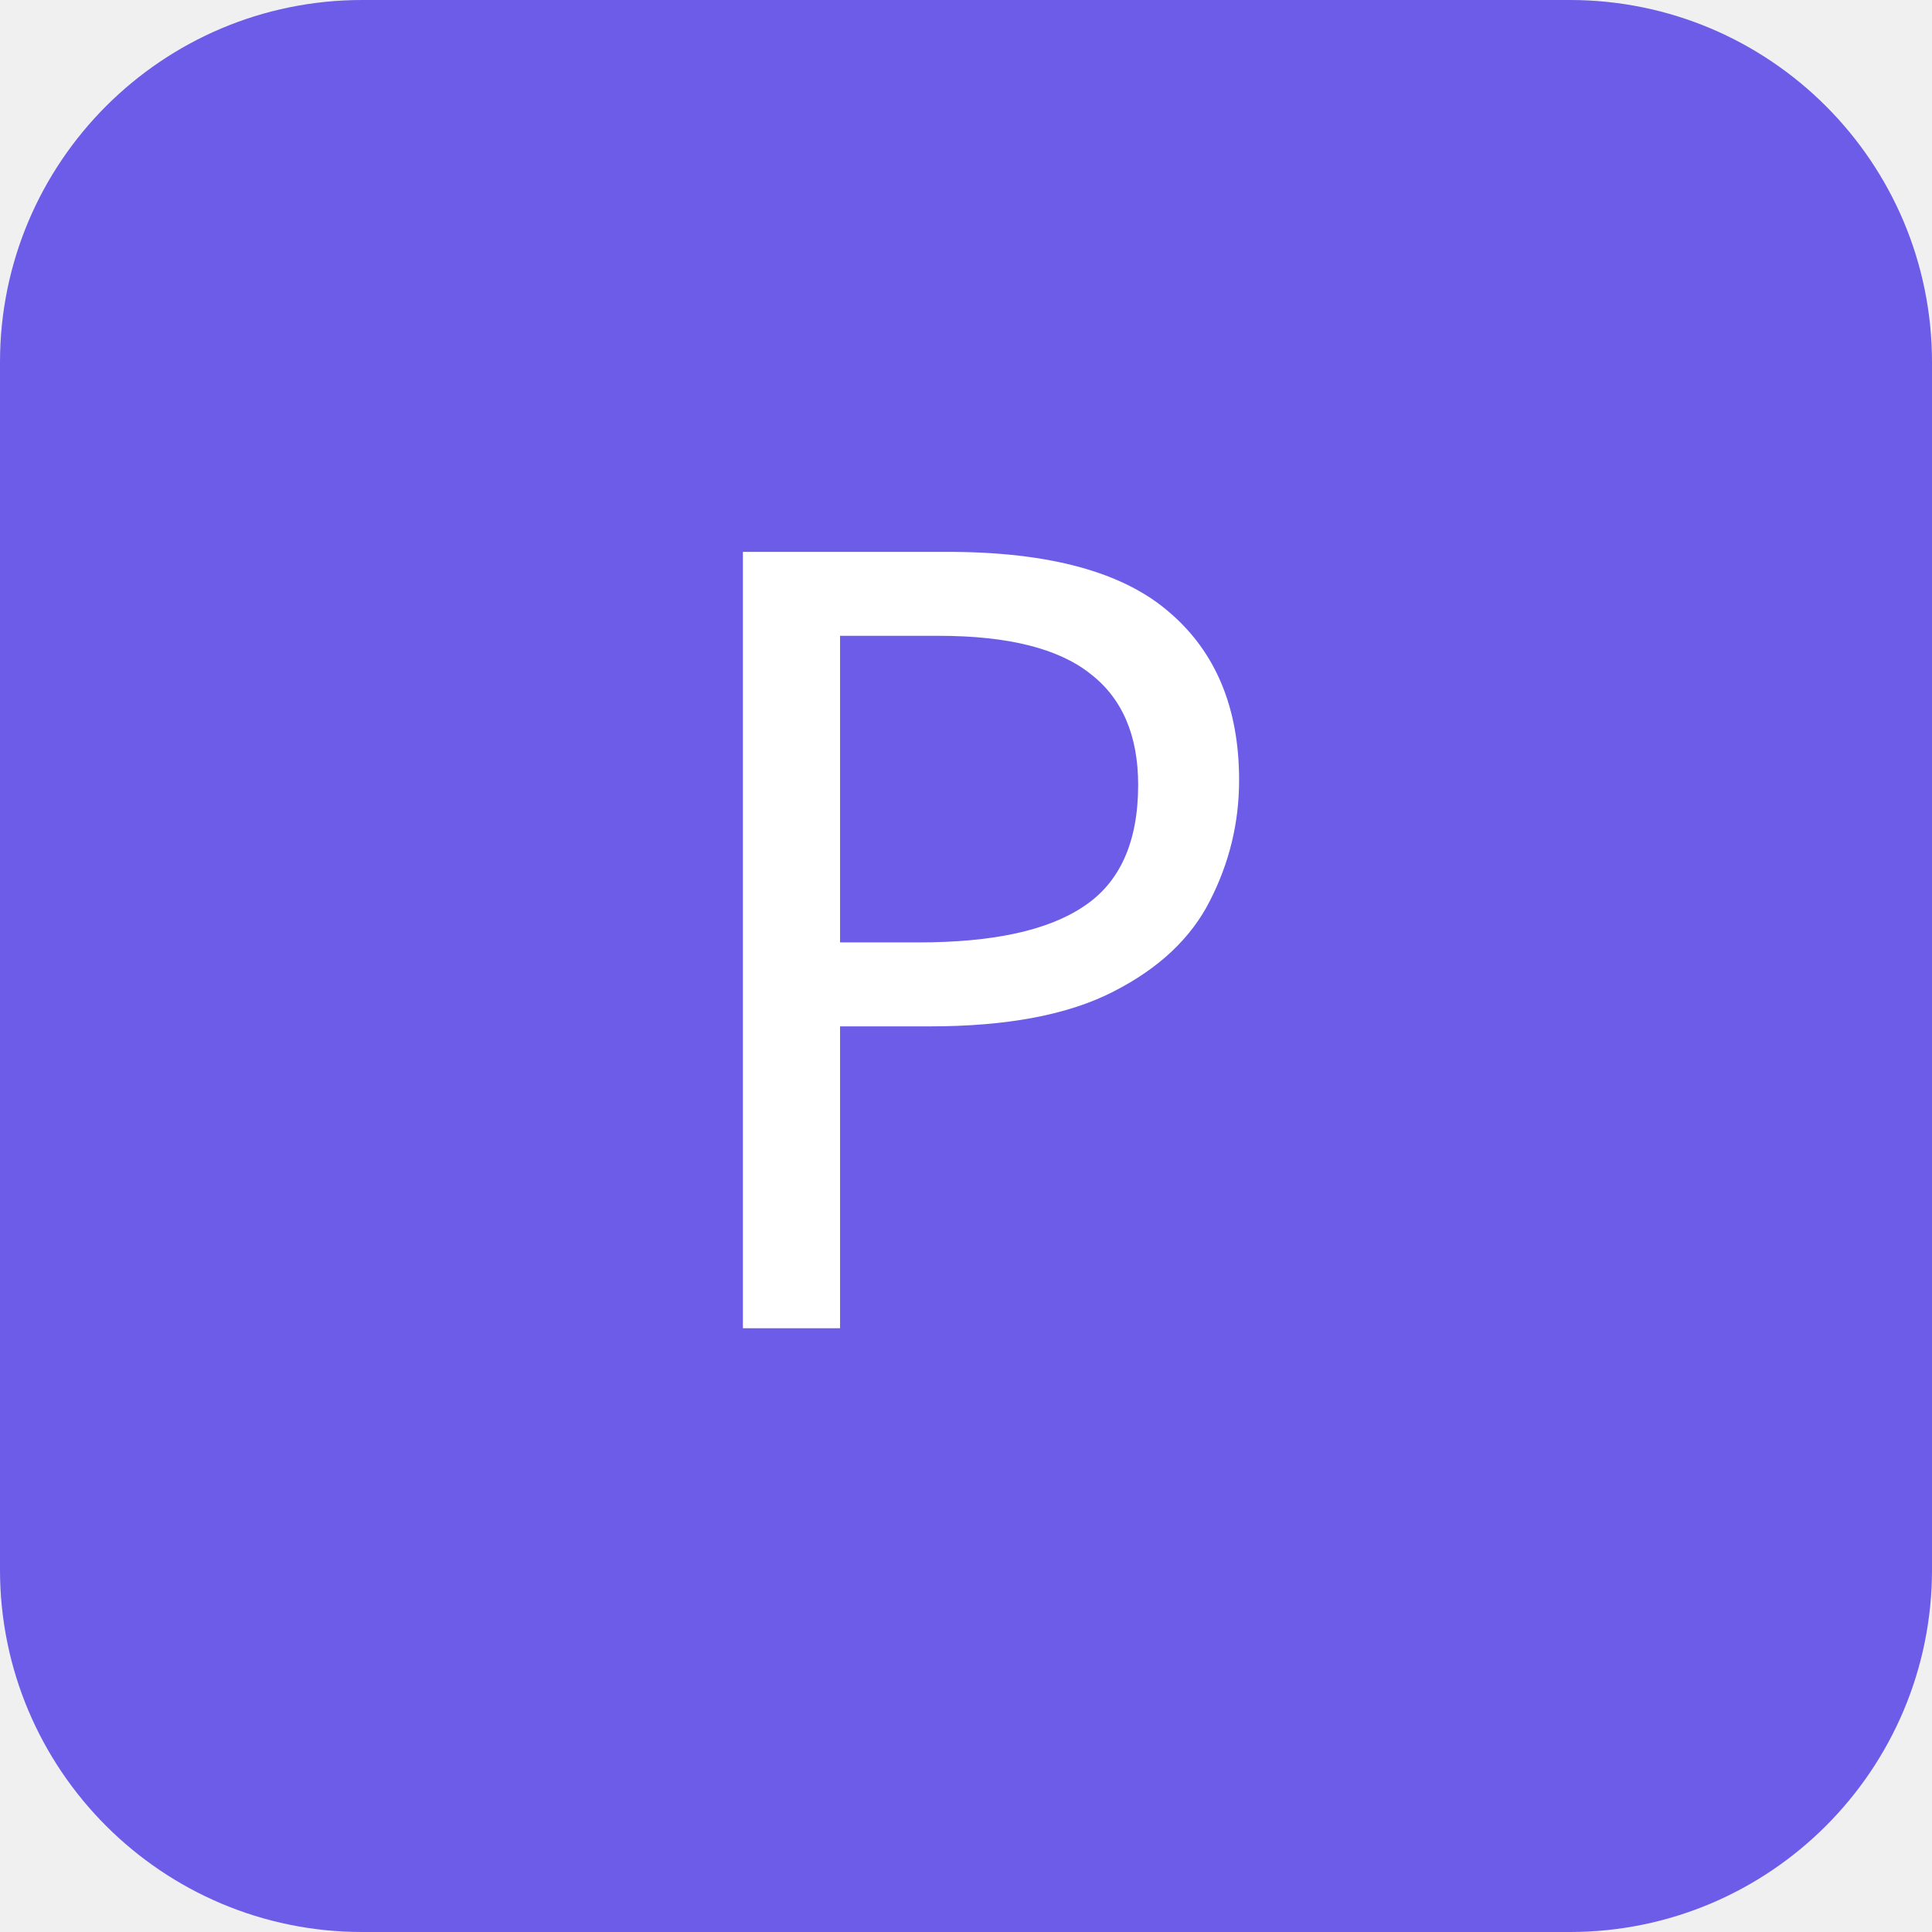
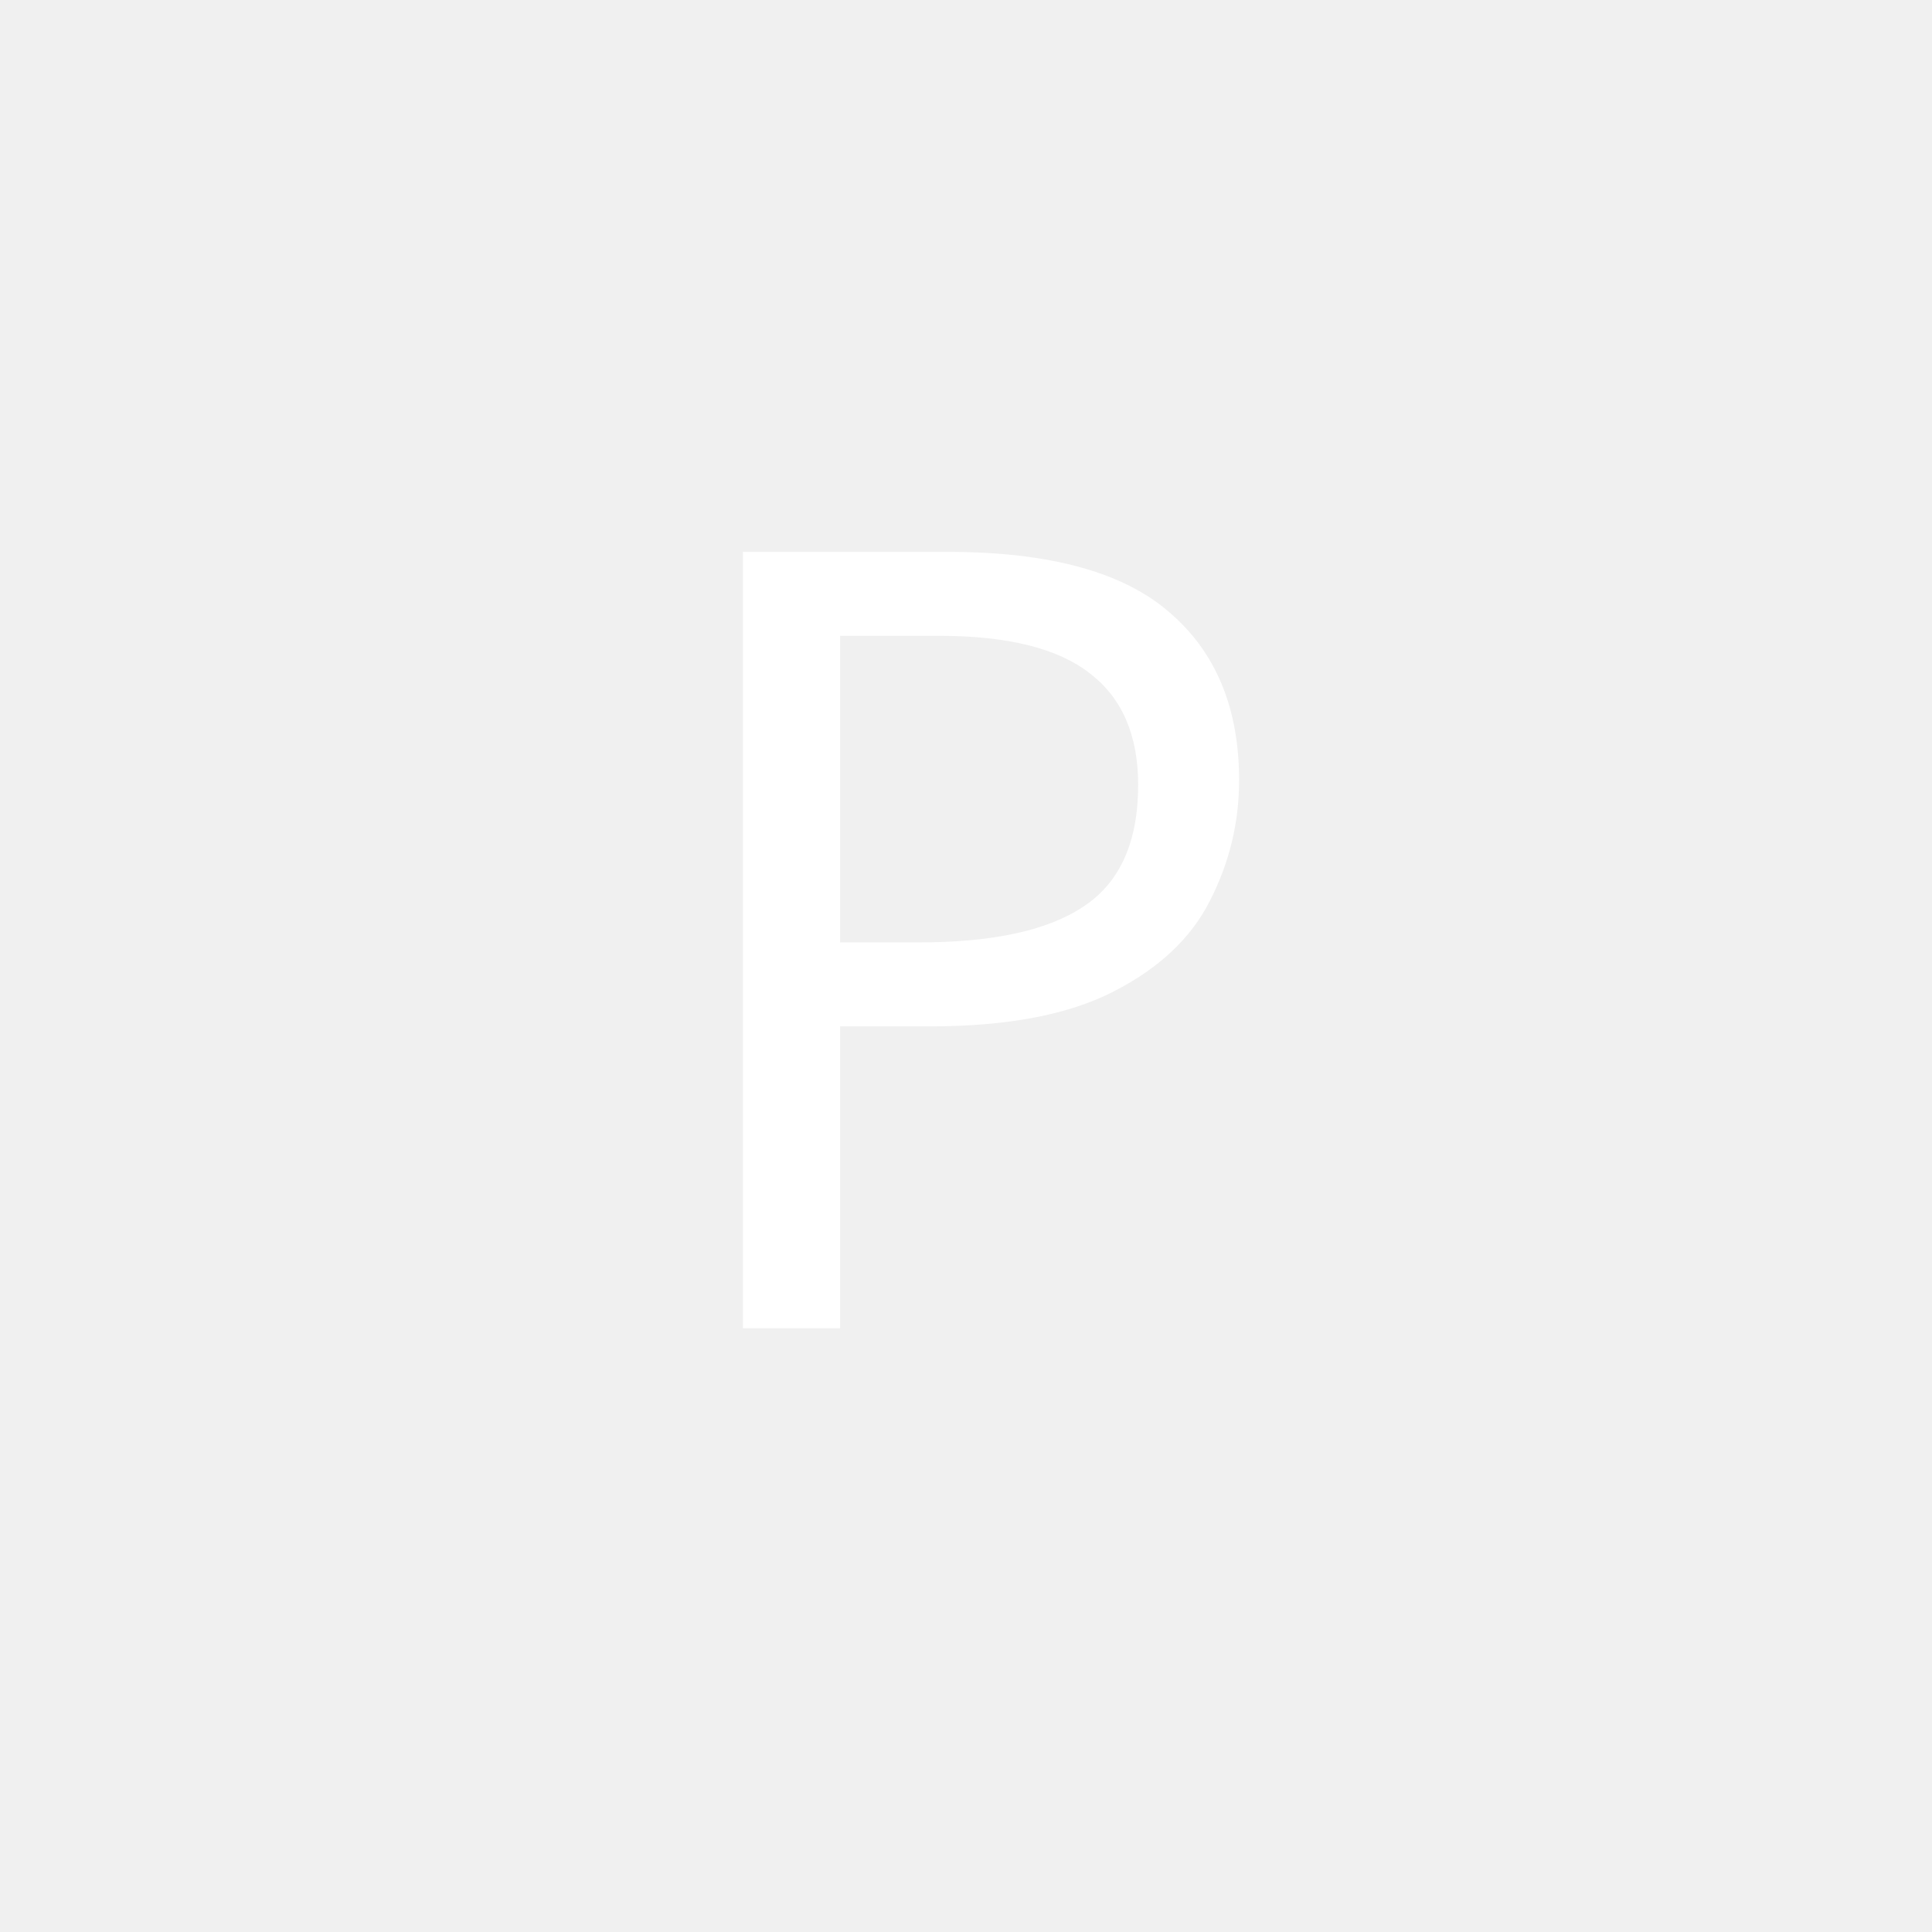
<svg xmlns="http://www.w3.org/2000/svg" viewBox="0 0 32 32" fill="none">
-   <rect width="32" height="32" rx="6" fill="#6C5CE7" />
+   <rect width="32" height="32" rx="6" fill="{{color}}" />
  <text x="16" y="22" text-anchor="middle" fill="white" font-size="18" font-family="sans-serif">P</text>
</svg>
